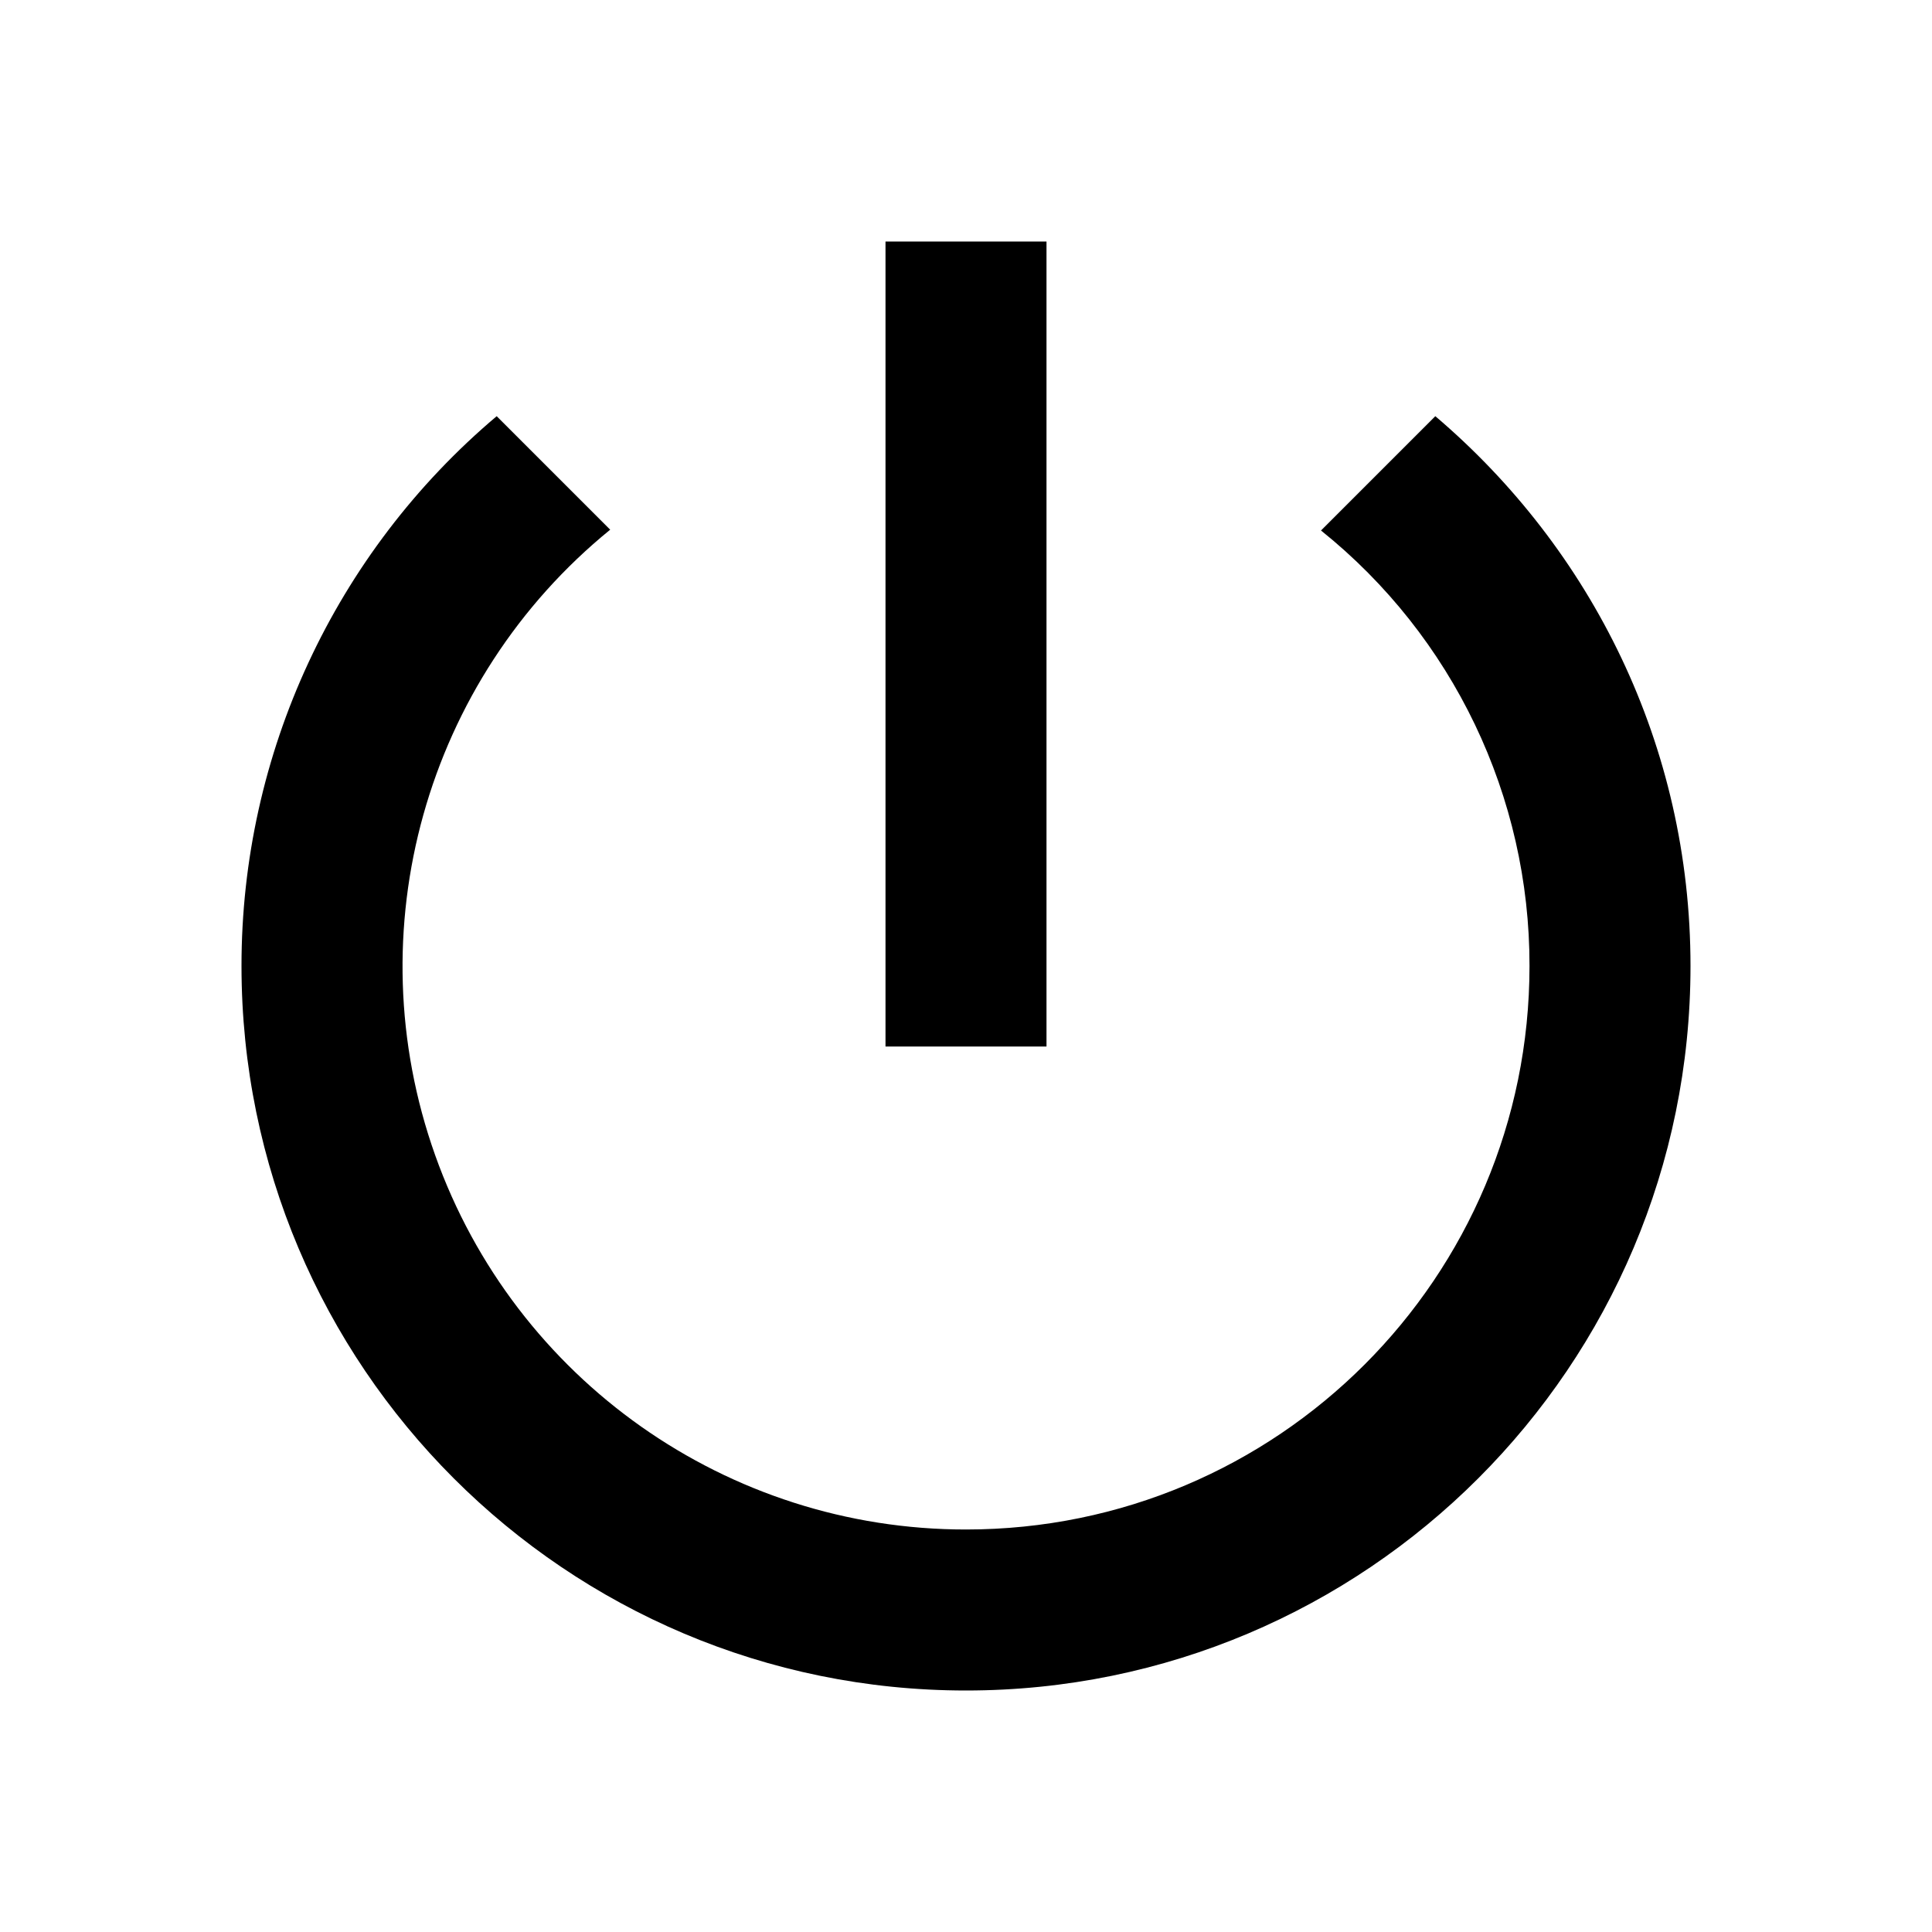
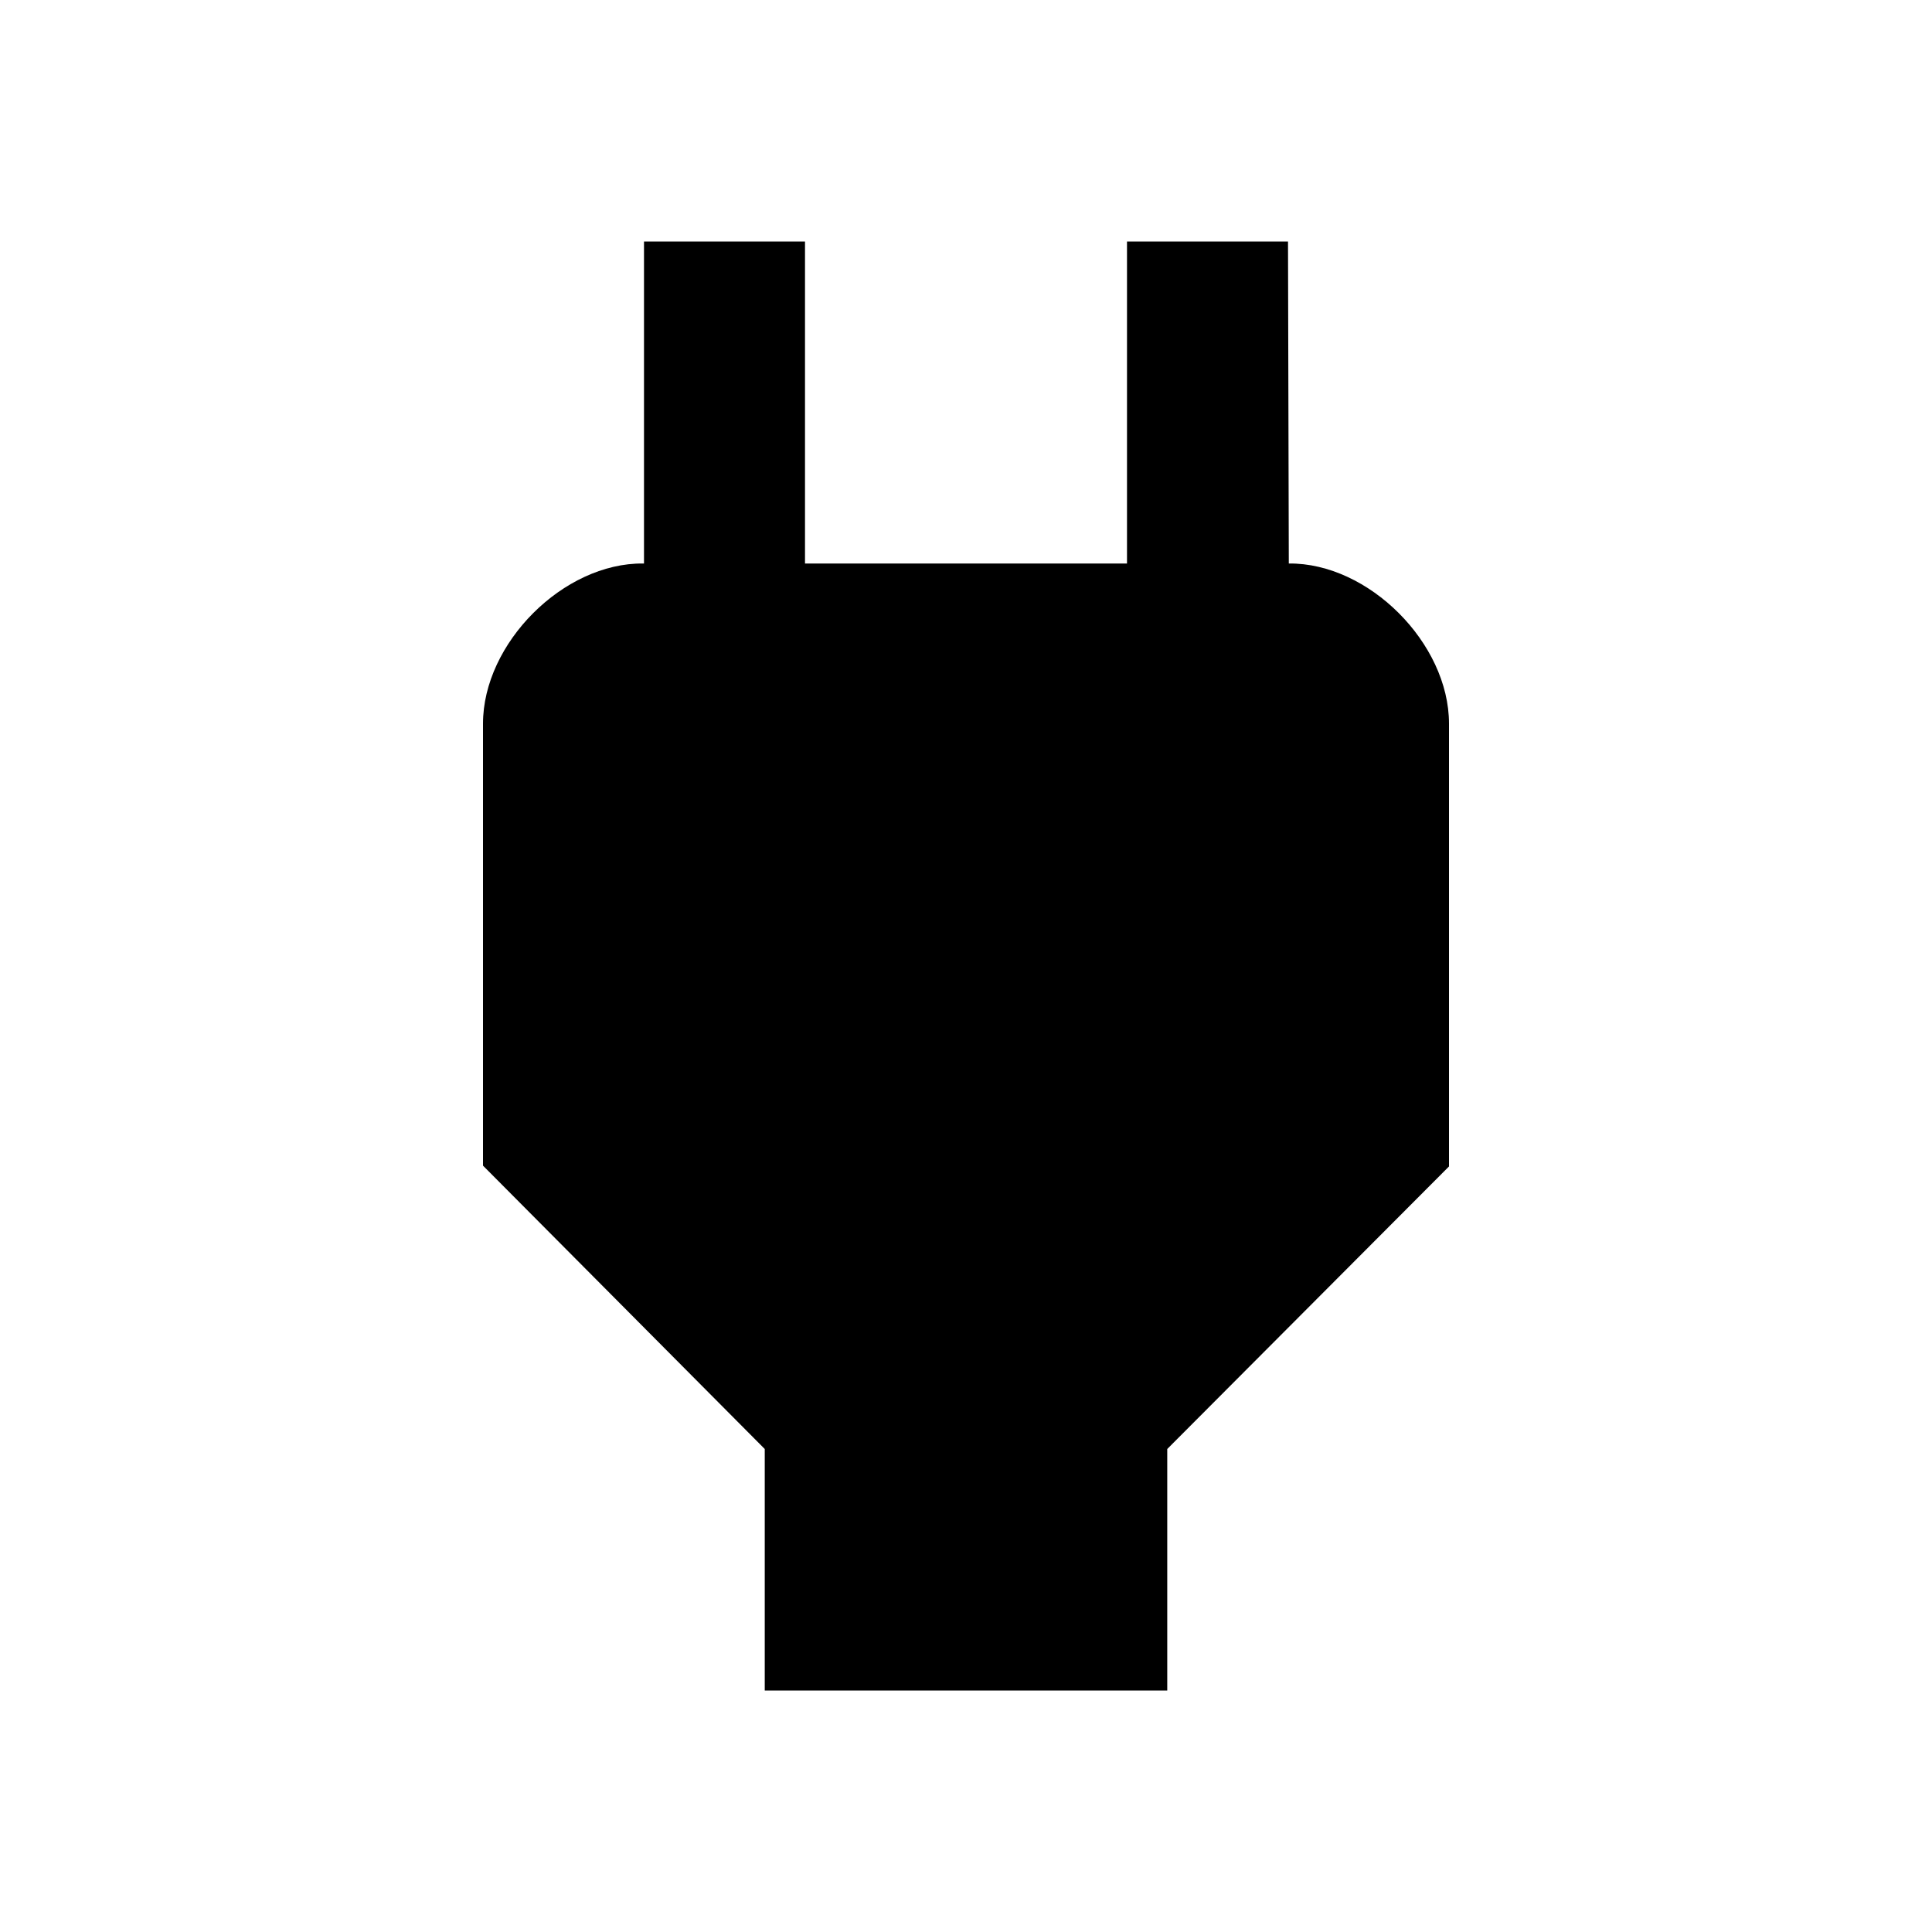
- <svg xmlns="http://www.w3.org/2000/svg" height="24" viewBox="0 0 24 24" width="24">
-   <path d="M0 0h24v24H0z" fill="none" />
-   <path d="M13 3h-2v10h2V3zm4.83 2.17l-1.42 1.42A6.92 6.92 0 0119 12c0 3.87-3.13 7-7 7A6.995 6.995 0 017.58 6.58L6.17 5.17A8.932 8.932 0 003 12a9 9 0 0018 0c0-2.74-1.23-5.18-3.17-6.83z" fill="currentColor" />
+ <svg xmlns="http://www.w3.org/2000/svg" width="24" height="24" viewBox="0 0 24 24">
+   <path d="M16.01 7L16 3h-2v4h-4V3H8v4h-.01C7 6.99 6 7.99 6 8.99v5.49L9.5 18v3h5v-3l3.5-3.51v-5.5c0-1-1-2-1.99-1.99z" />
</svg>
